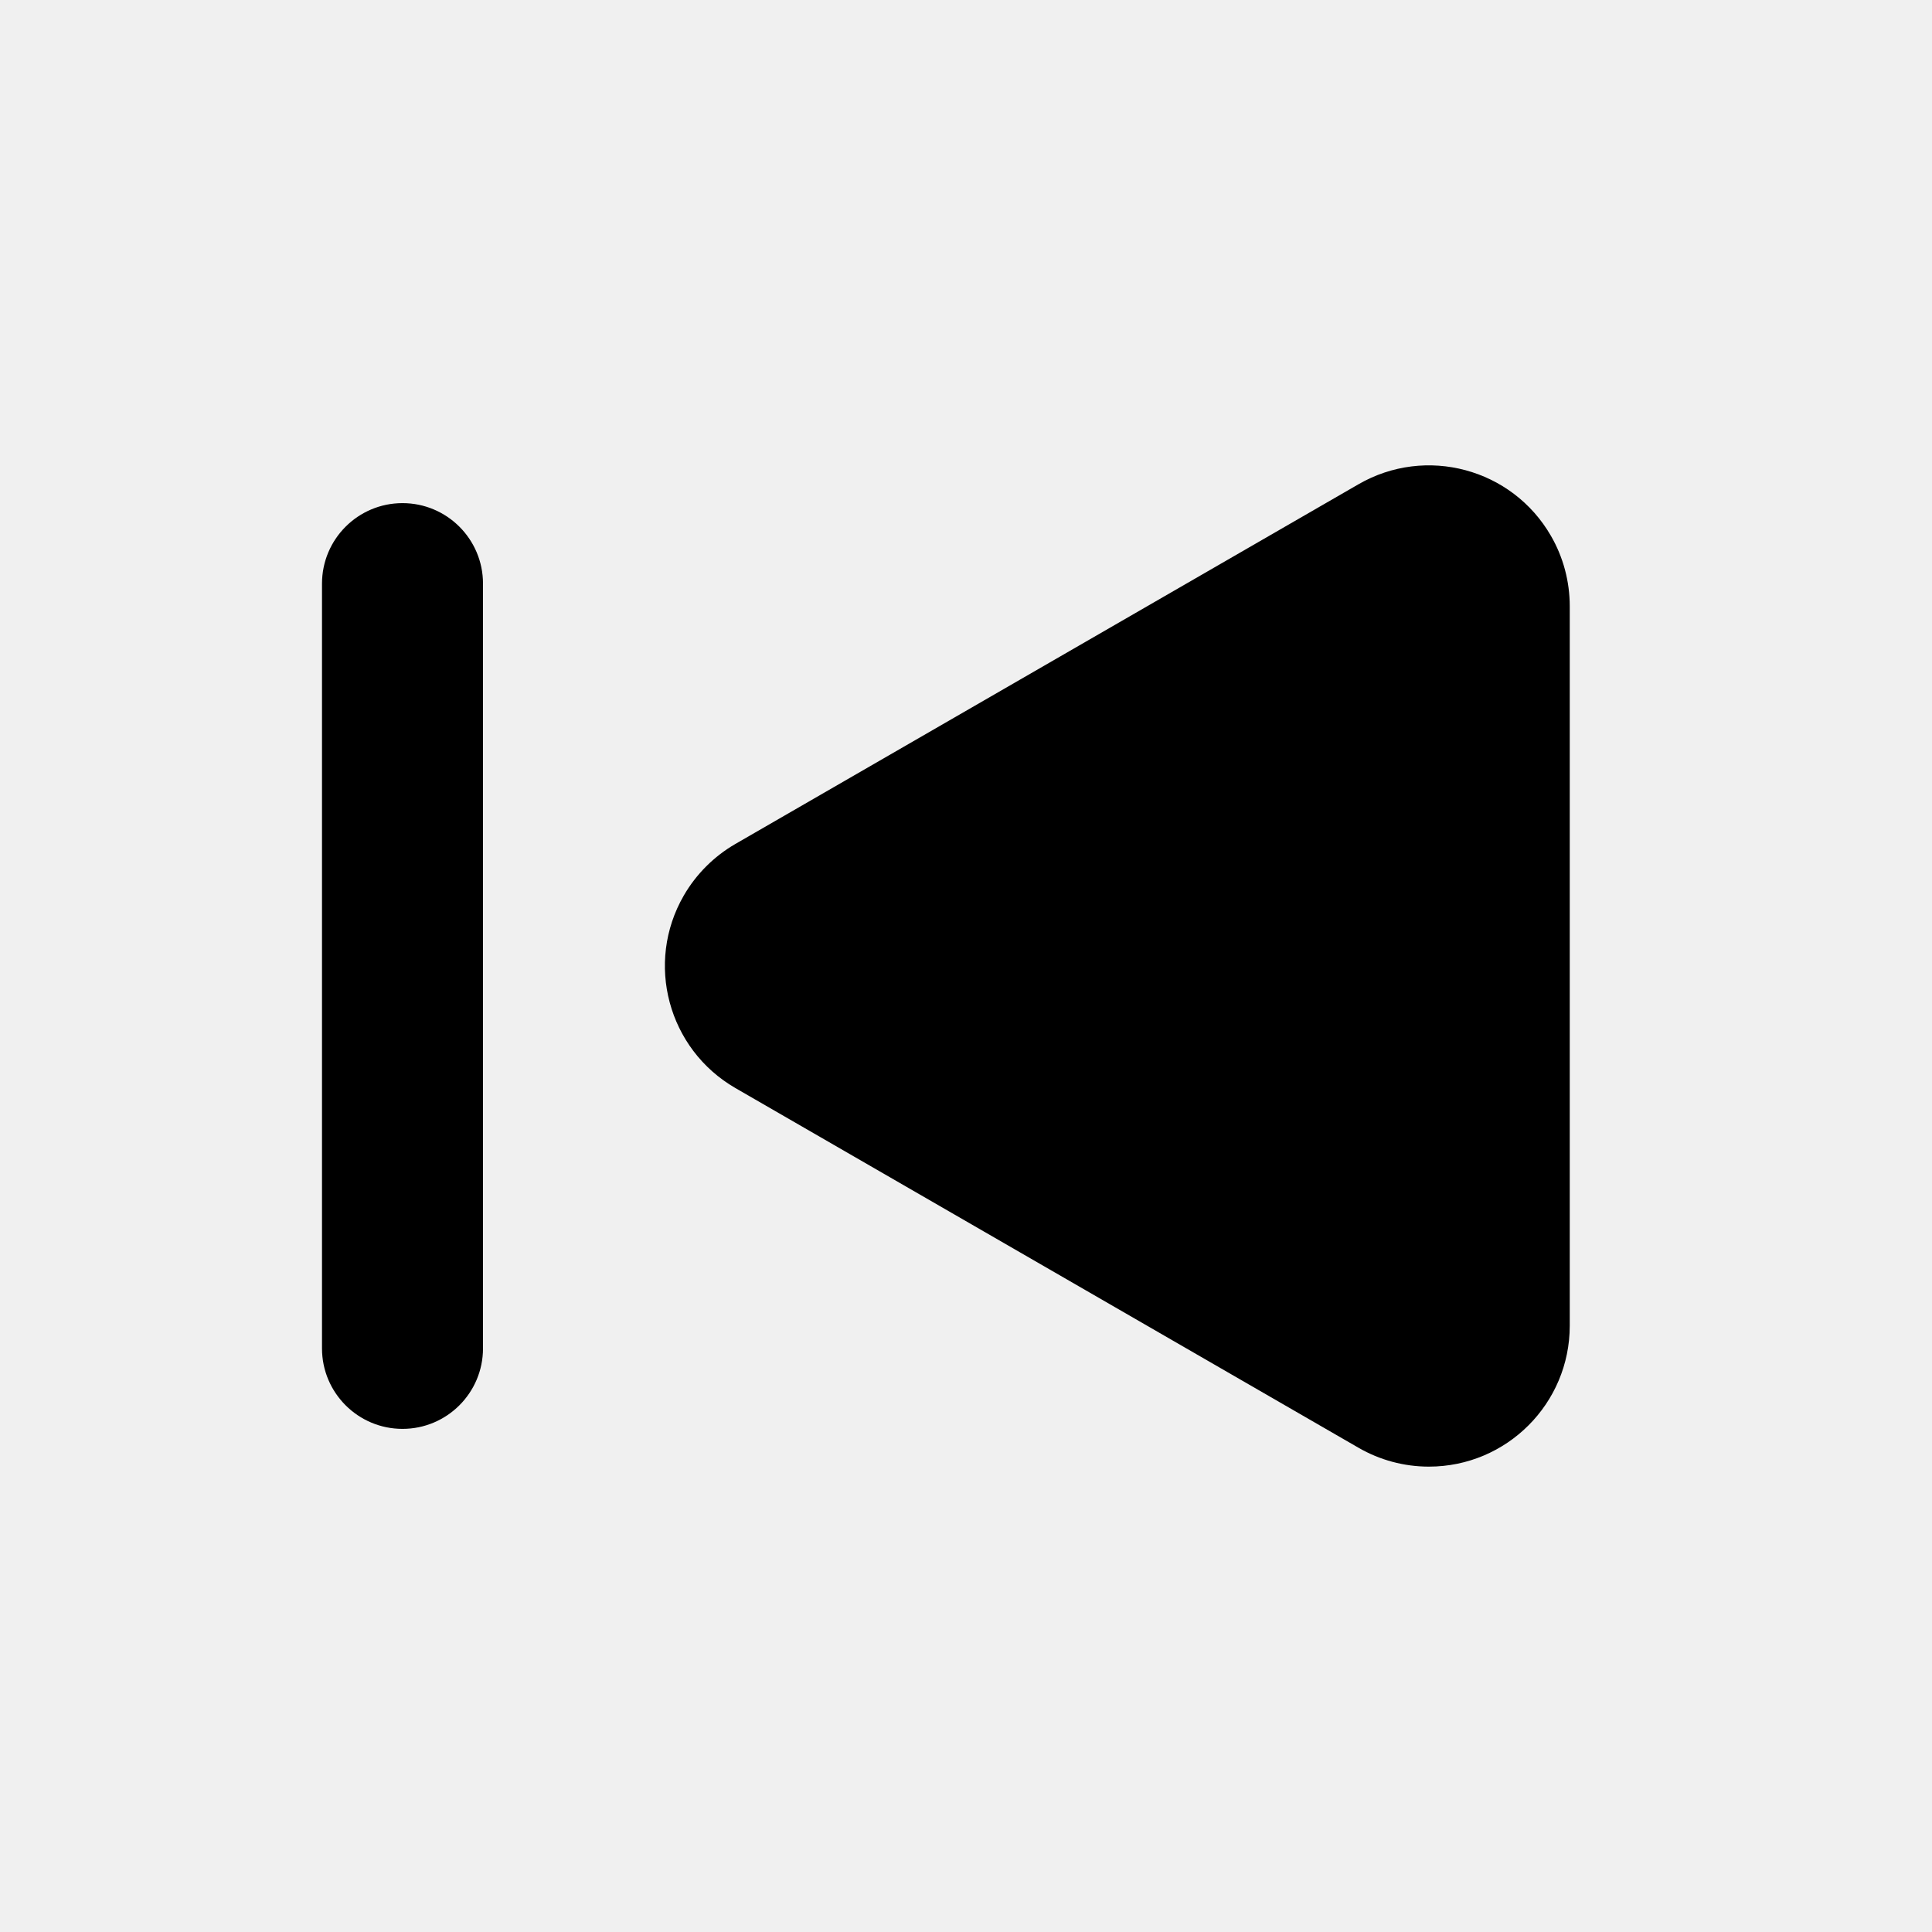
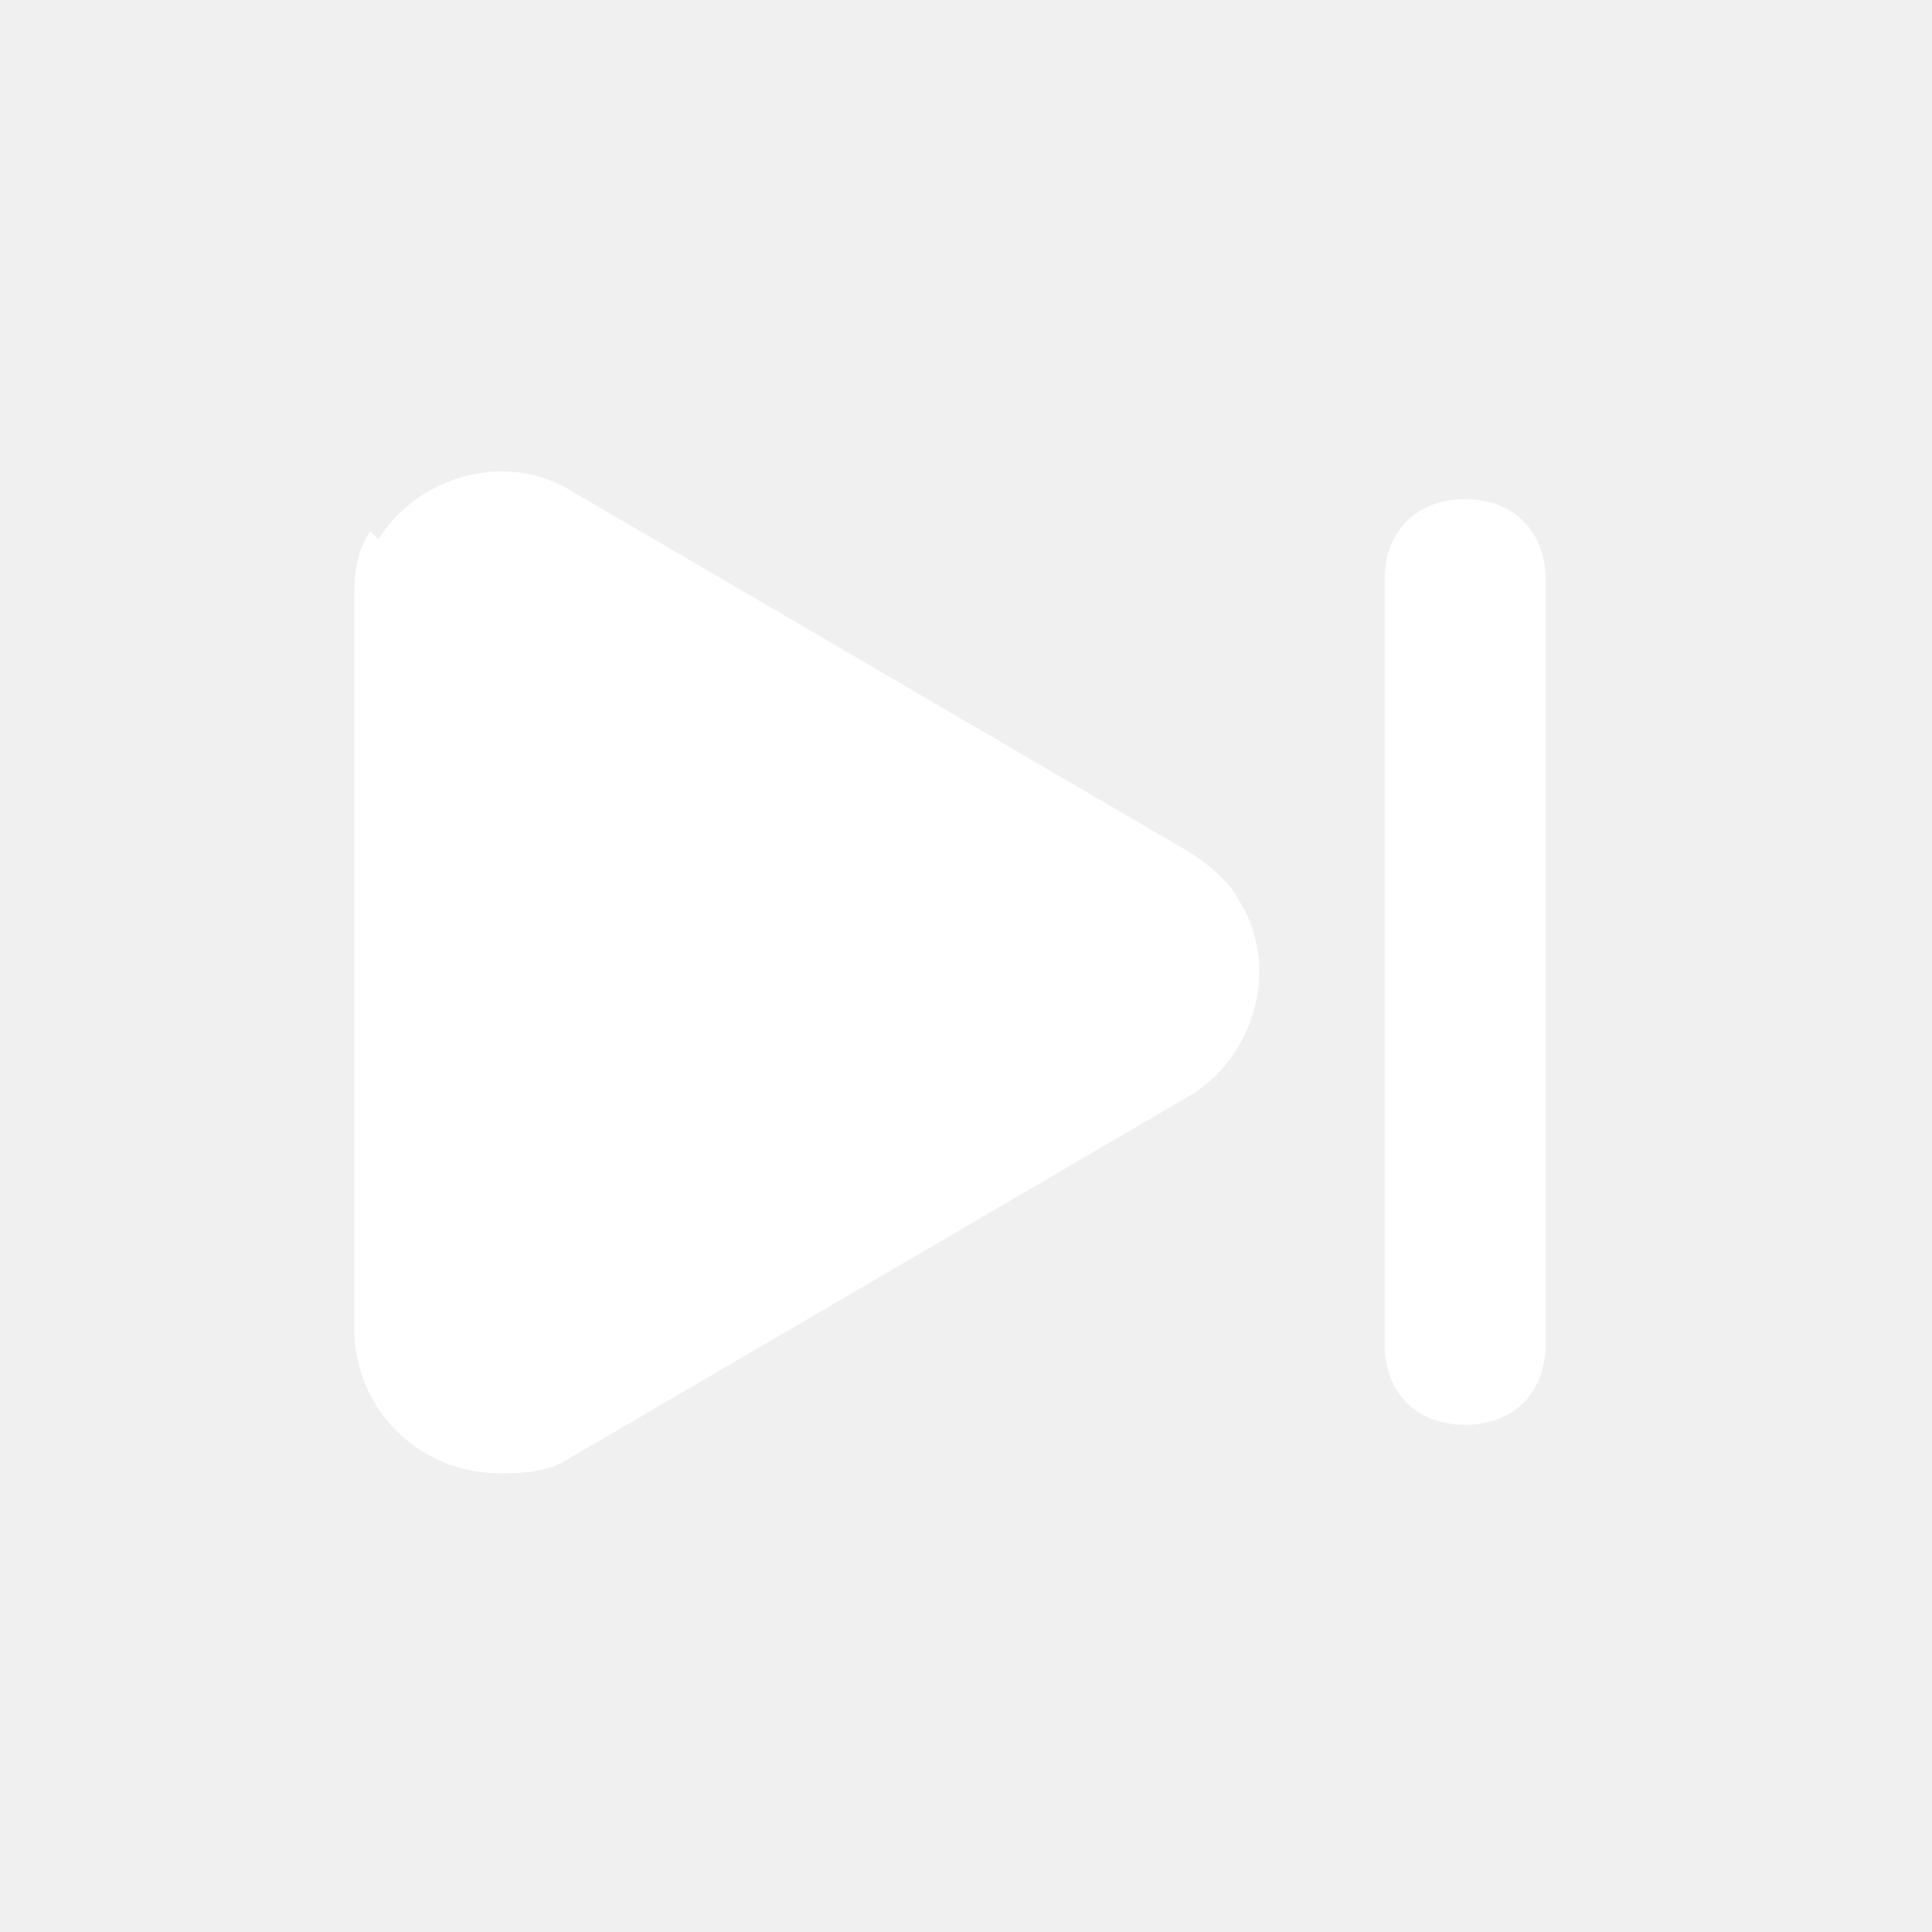
- <svg xmlns="http://www.w3.org/2000/svg" xmlns:xlink="http://www.w3.org/1999/xlink" width="24" height="24" viewBox="0 0 24 24" version="1.1">
+ <svg xmlns="http://www.w3.org/2000/svg" id="_图层_1" data-name="图层_1" version="1.1" viewBox="0 0 24 24">
  <defs>
-     <path d="M19.266,6.656 C19.42,6.922 19.5,7.224 19.5,7.531 L19.5,16.469 C19.5,17.435 18.717,18.219 17.75,18.219 C17.443,18.219 17.141,18.138 16.875,17.984 L9.135,13.516 C8.298,13.032 8.011,11.962 8.494,11.125 C8.648,10.859 8.869,10.638 9.135,10.484 L16.875,6.016 C17.712,5.532 18.783,5.819 19.266,6.656 Z M5,6.25 C5.552,6.25 6,6.698 6,7.25 L6,7.25 L6,16.75 C6,17.302 5.552,17.75 5,17.75 C4.448,17.75 4,17.302 4,16.75 L4,16.75 L4,7.25 C4,6.698 4.448,6.25 5,6.25 Z" id="_path-1" />
+     <style>
+       .st0 {
+         fill: #fff;
+         fill-rule: evenodd;
+       }
+     </style>
  </defs>
-   <g id="_Public/ic_public_play_last" stroke="none" stroke-width="1" fill="none" fill-rule="evenodd">
-     <mask id="_mask-2" fill="white">
-       <use xlink:href="#_path-1" />
-     </mask>
-     <use id="_形状结合" fill="#000000" xlink:href="#_path-1" />
+   <g id="_x5F_Public_x2F_ic_x5F_public_x5F_play_x5F_next">
+     <g id="_形状结合">
+       <path id="_path-1" class="st0" d="M4.7,6.7c.5-.8,1.6-1.1,2.4-.6h0l7.7,4.5c.3.2.5.4.6.6.5.8.2,1.9-.6,2.4h0l-7.7,4.5c-.3.2-.6.2-.9.2-1,0-1.8-.8-1.8-1.8h0V7.5c0-.3,0-.6.2-.9ZM18.2,6.2c.6,0,1,.4,1,1v9.5c0,.6-.4,1-1,1s-1-.4-1-1V7.2c0-.6.4-1,1-1Z" />
+     </g>
  </g>
</svg>
